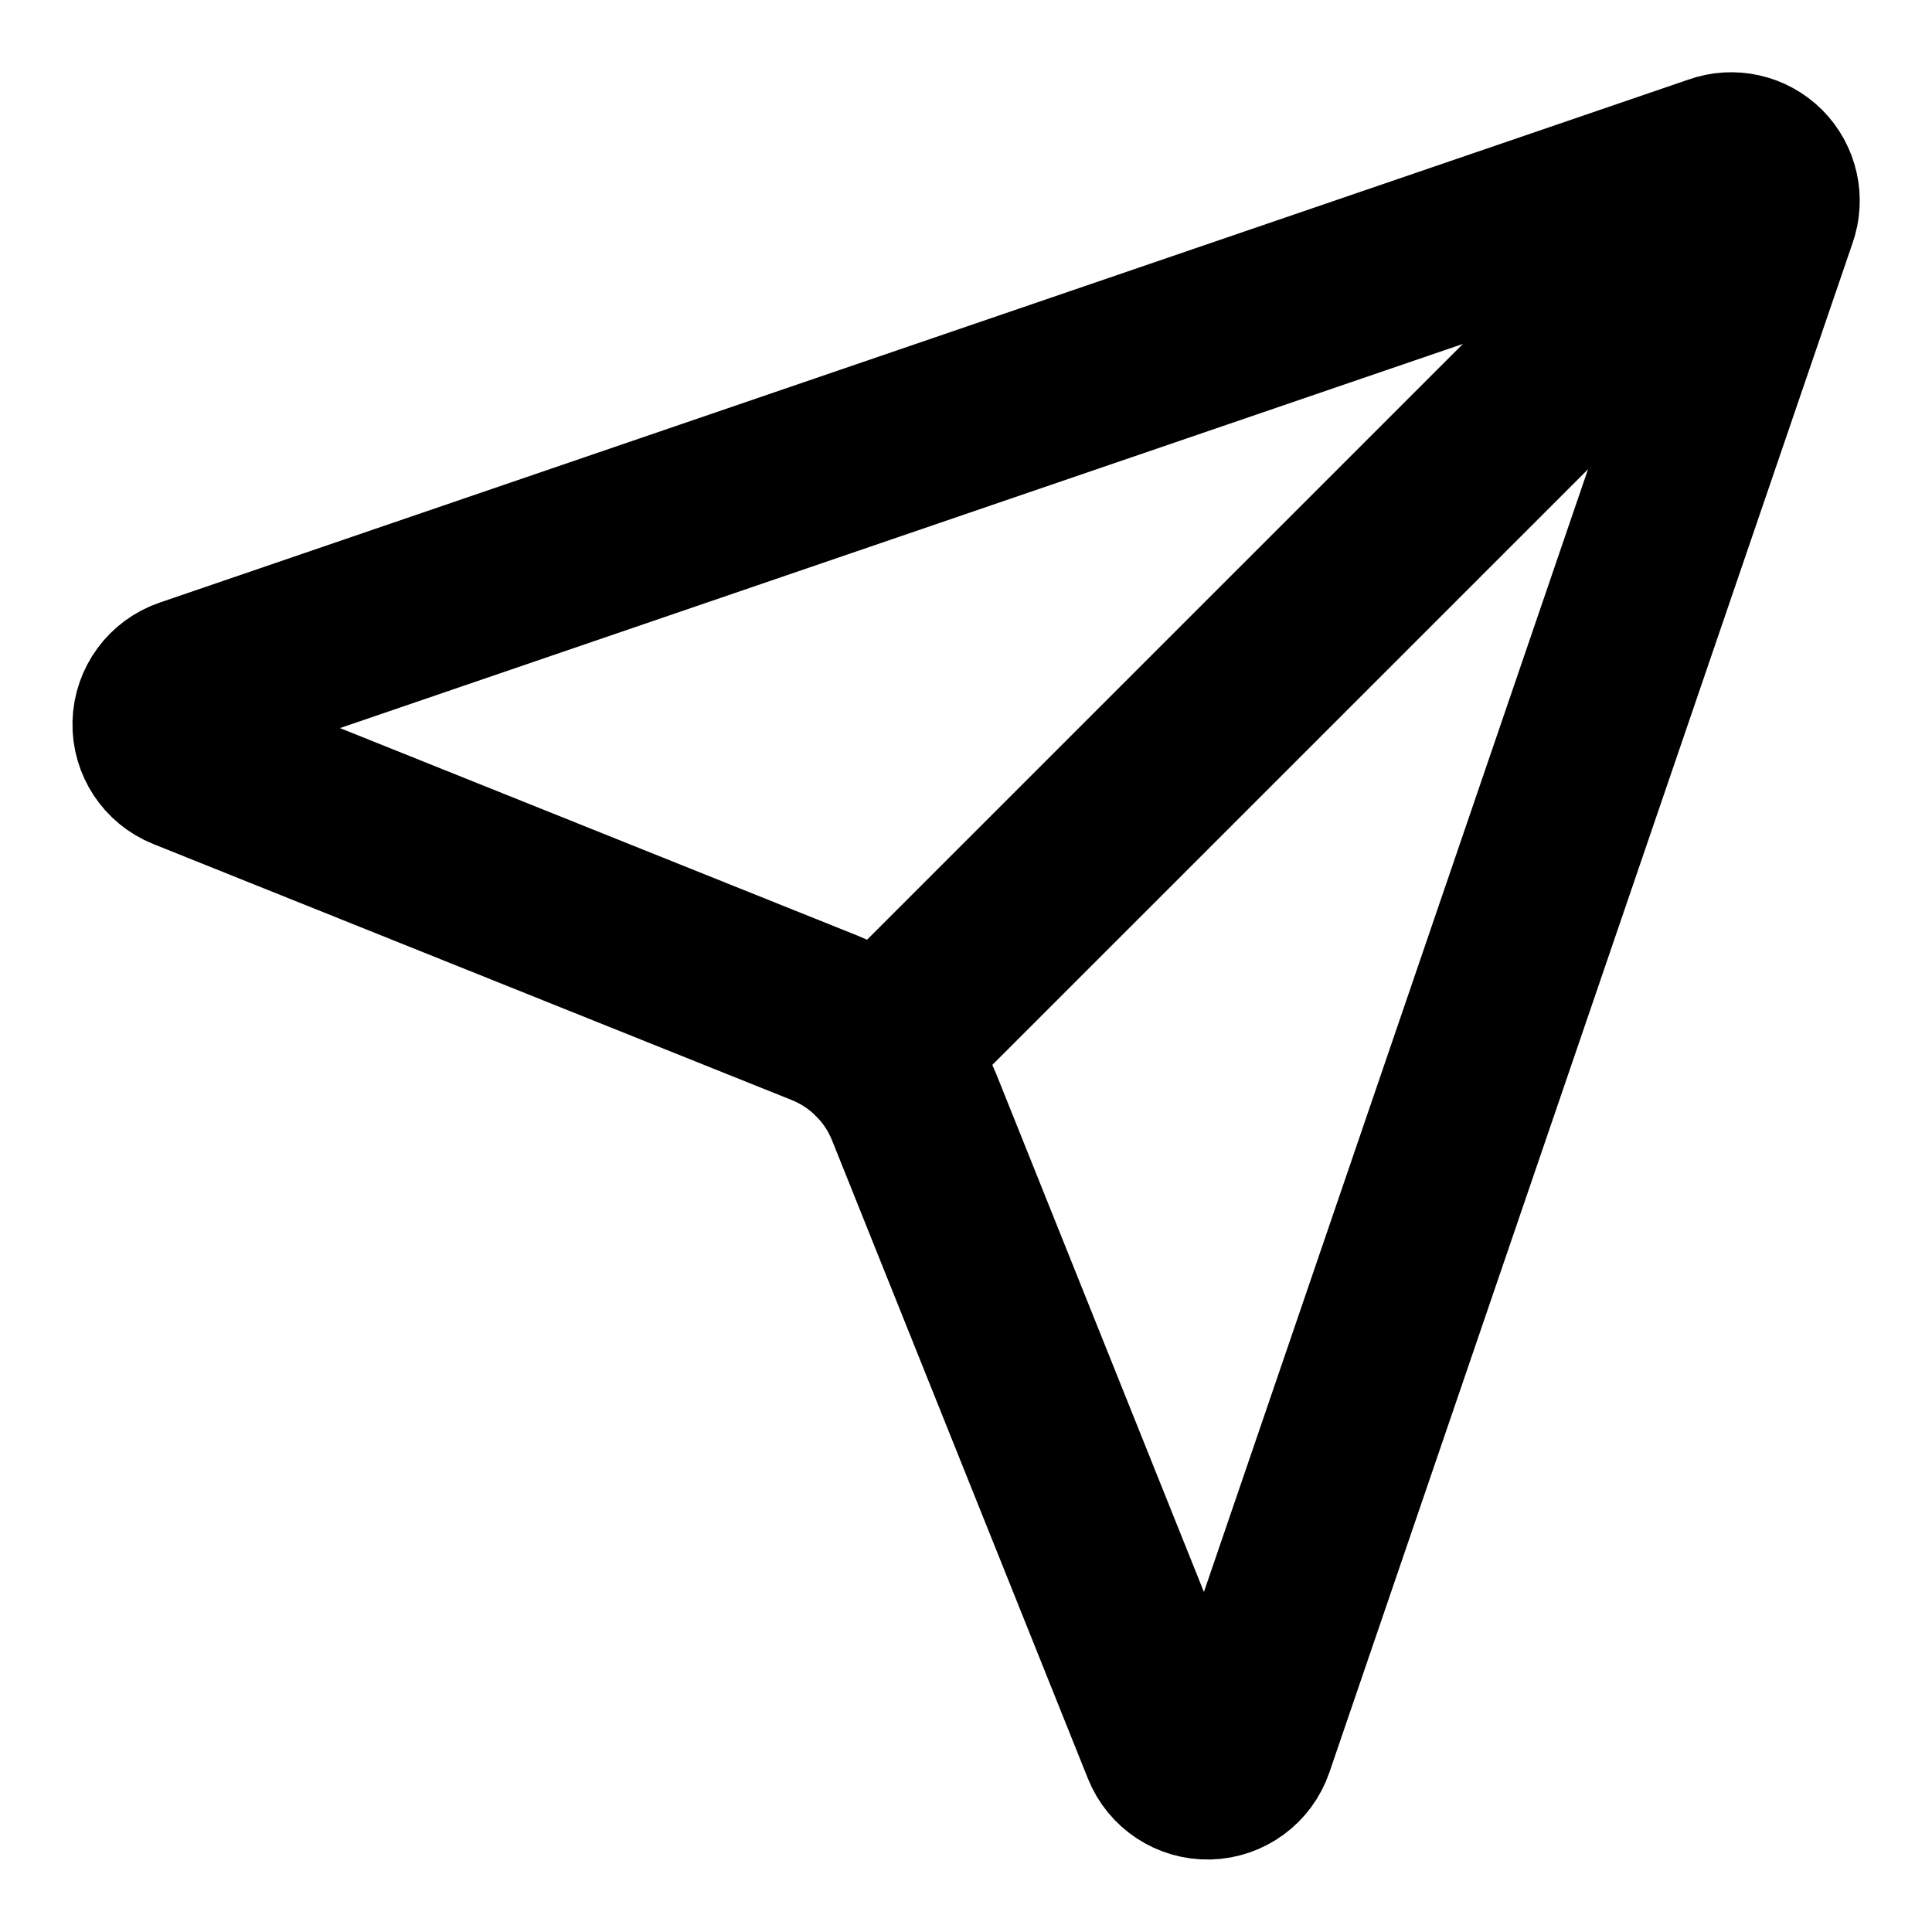
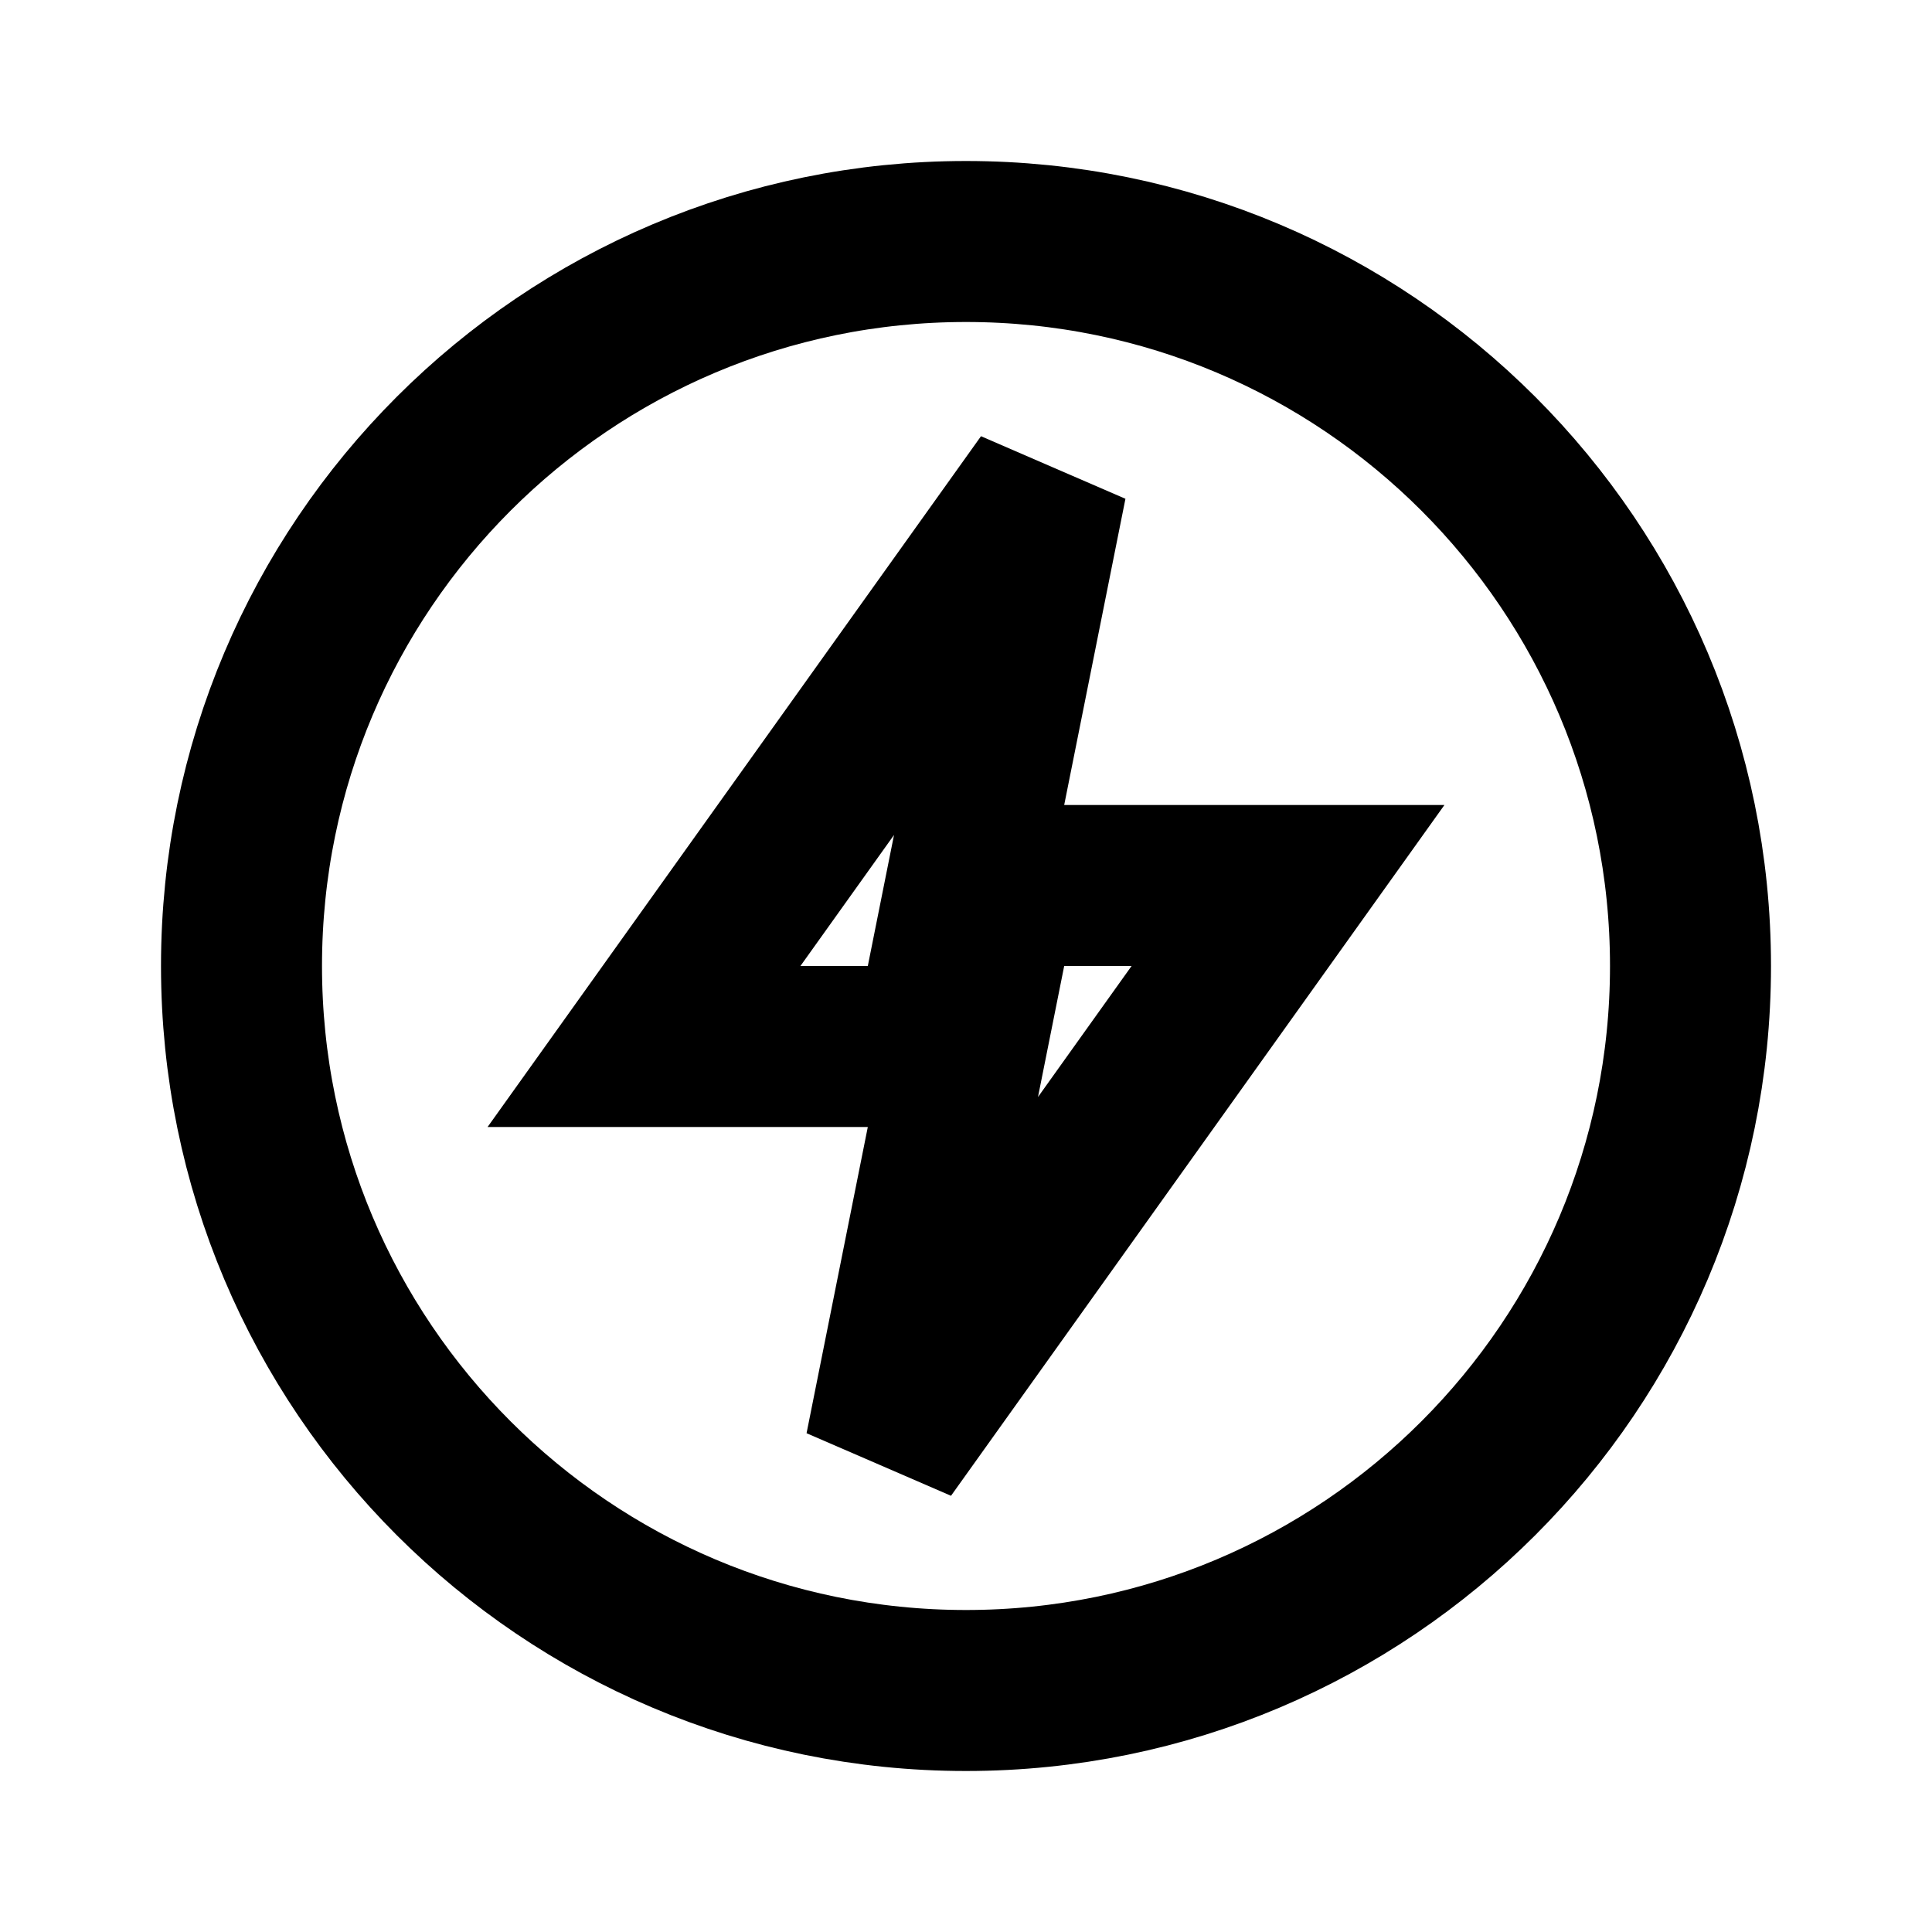
- <svg xmlns="http://www.w3.org/2000/svg" width="2000" height="2000" viewBox="0 0 24 24" fill="none" stroke="#000000" stroke-width="2.2" stroke-linecap="round" stroke-linejoin="round">
-   <path d="M14.536 21.686a.5.5 0 0 0 .937-.024l6.5-19a.496.496 0 0 0-.635-.635l-19 6.5a.5.5 0 0 0-.024.937l7.93 3.18a2 2 0 0 1 1.112 1.11z" />
-   <path d="m21.854 2.147-10.94 10.939" />
+ <svg xmlns="http://www.w3.org/2000/svg" viewBox="0 0 24 24" width="24" height="24" fill="none" stroke="currentColor" stroke-width="2" stroke-linecap="square" stroke-linejoin="miter" stroke-miterlimit="4">
+   <circle cx="12" cy="12" r="9" />
+   <path d="M13 6l-5 7h4l-1 5 5-7h-4z" />
</svg>
